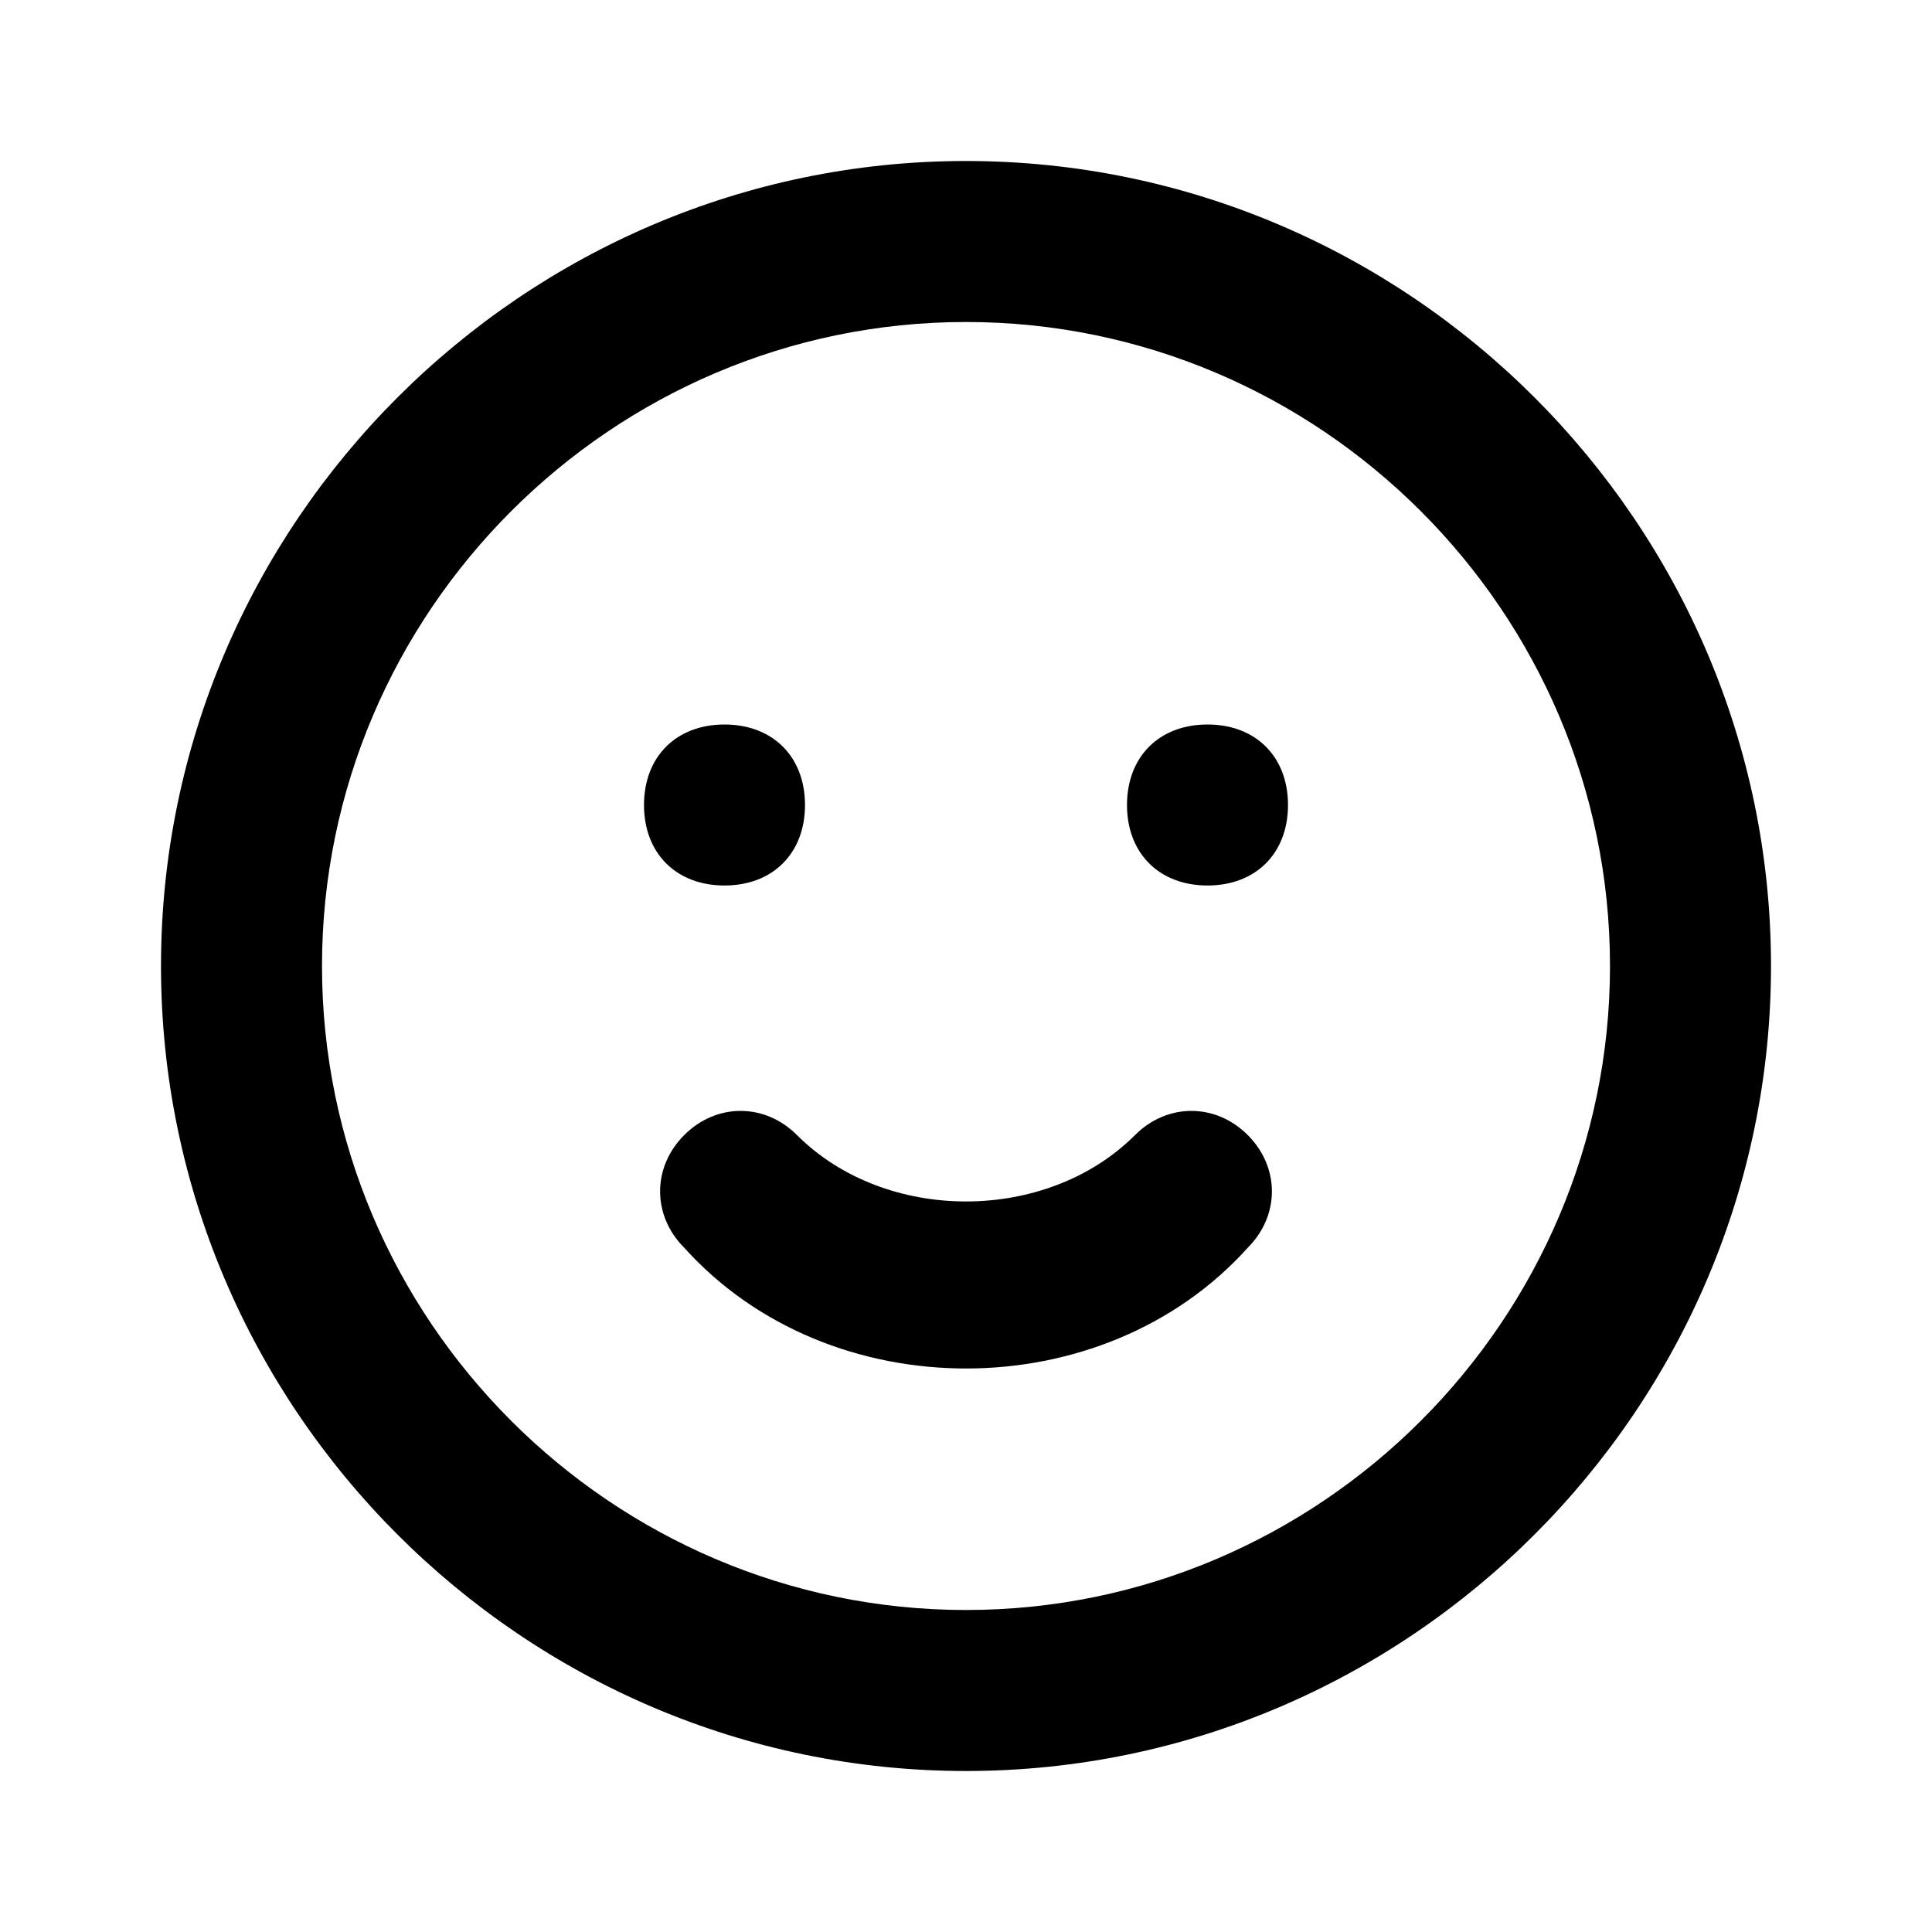
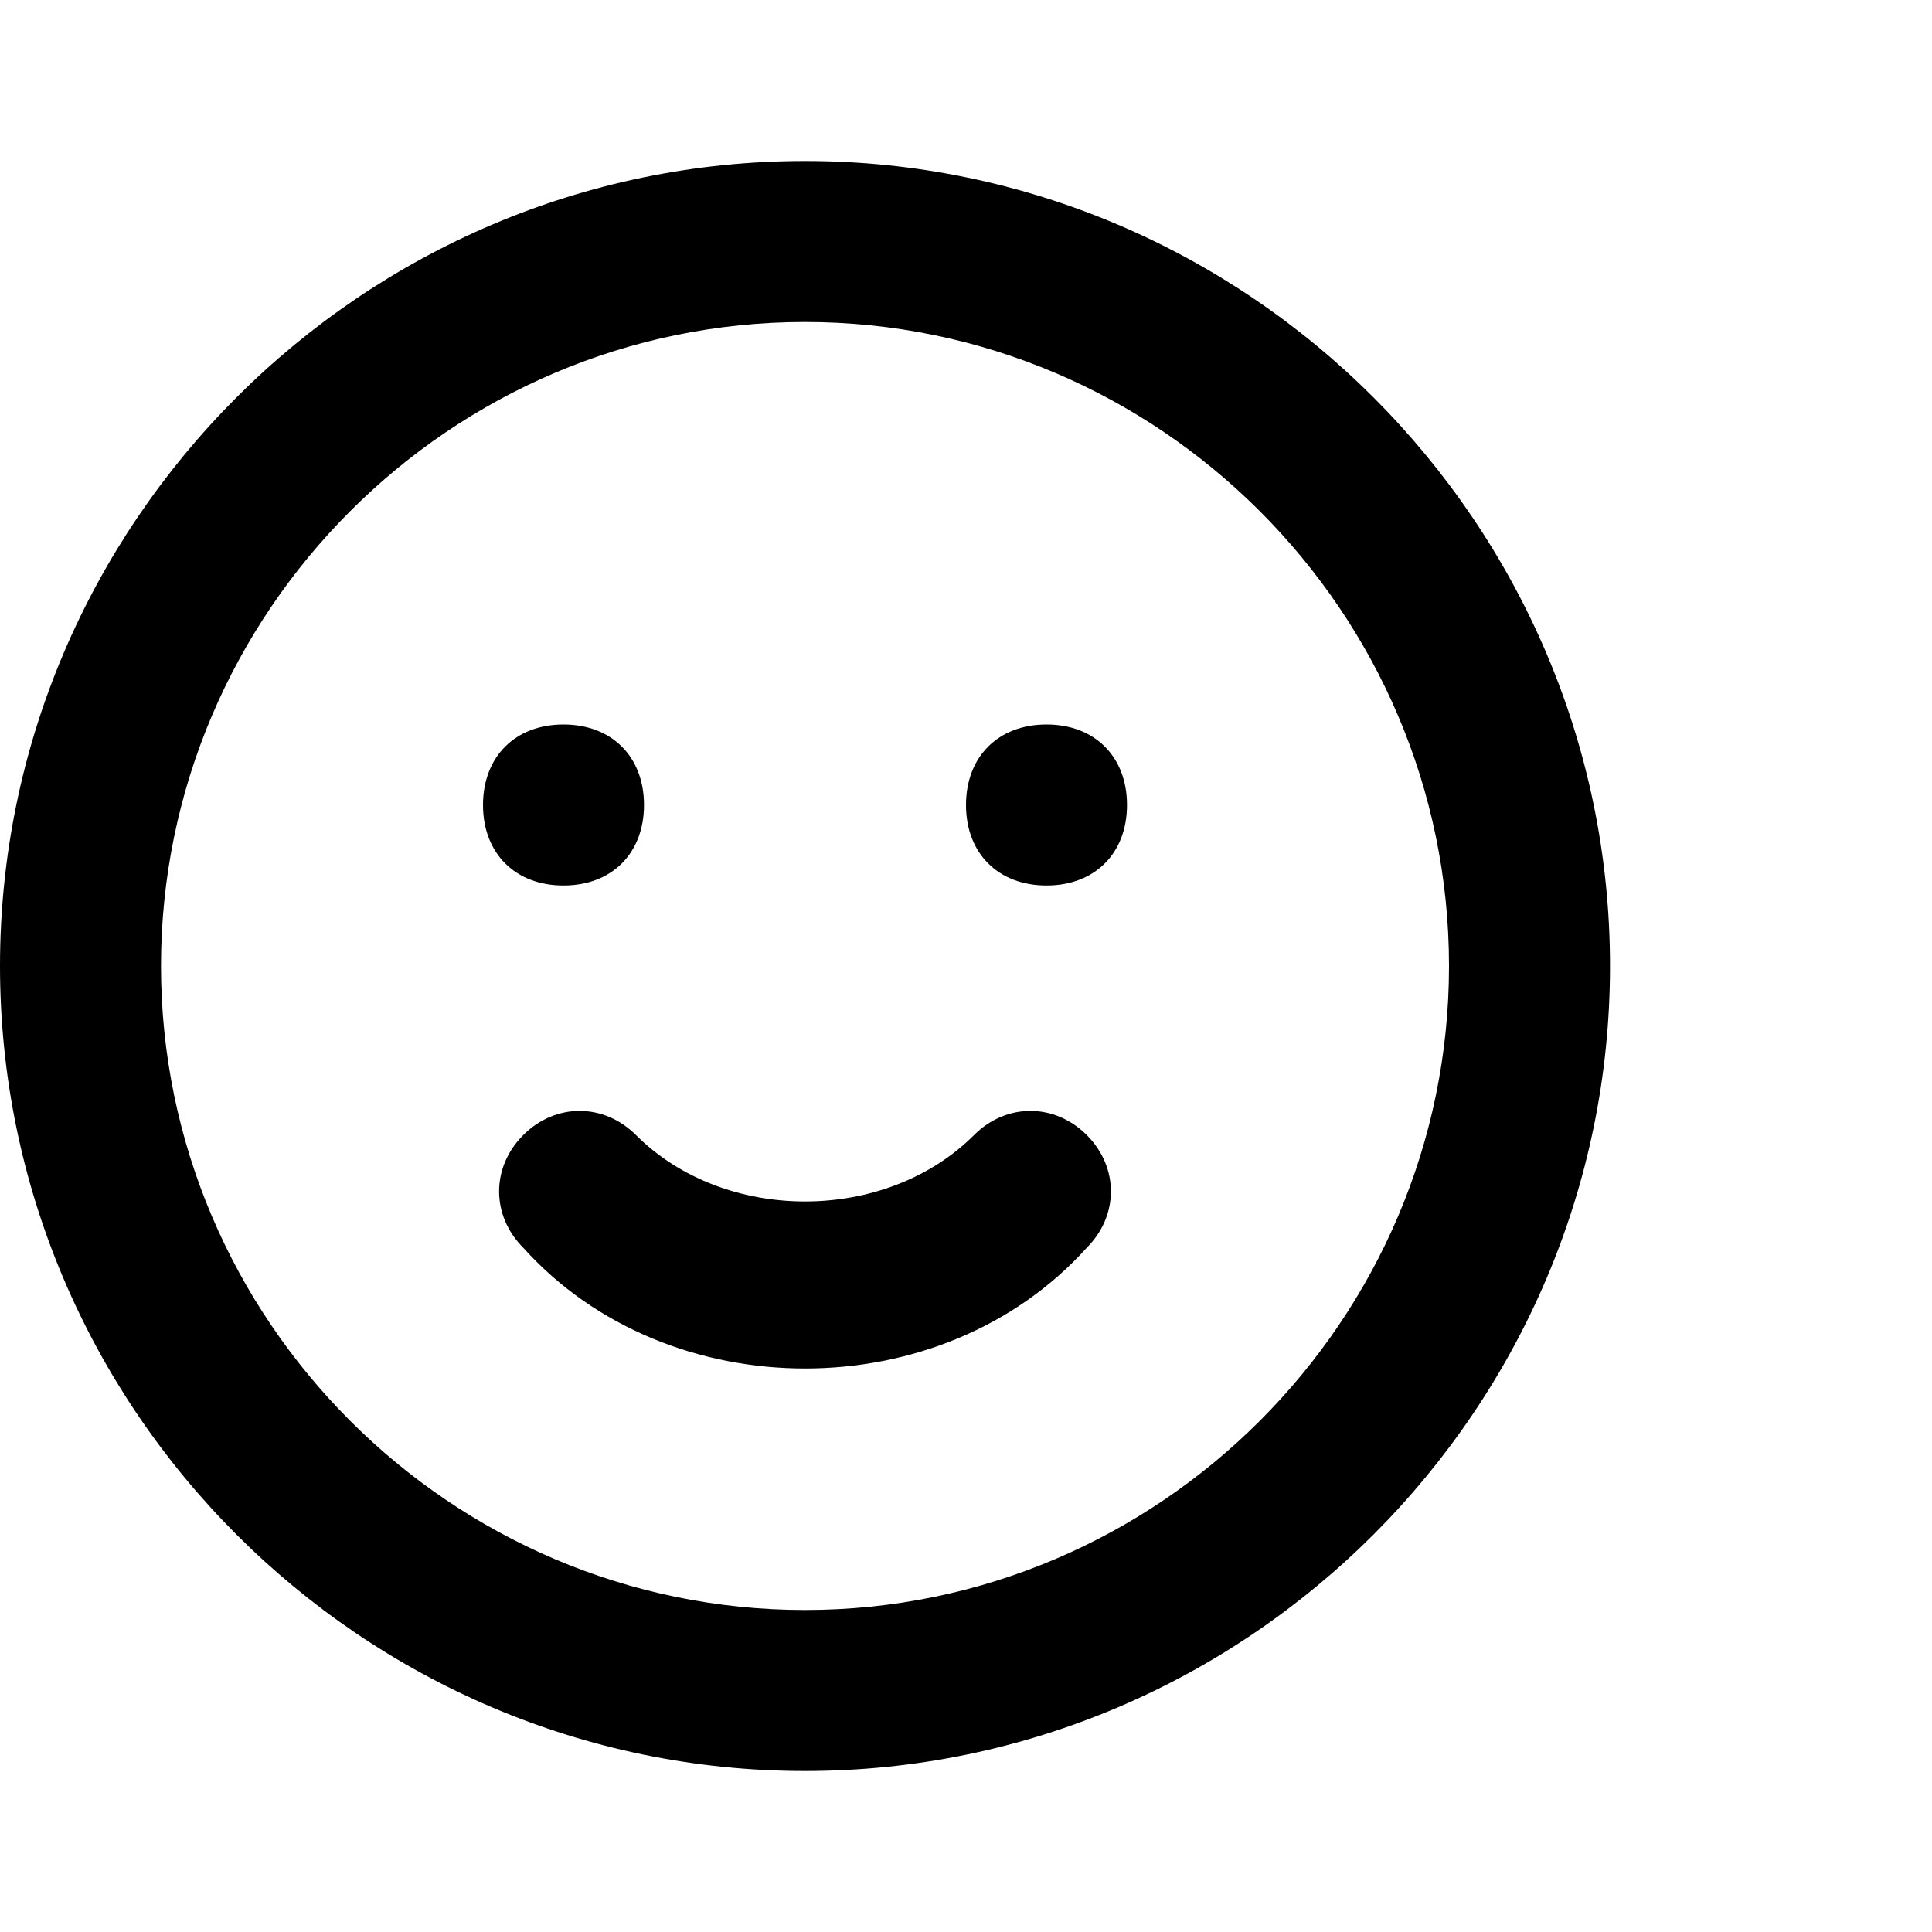
- <svg xmlns="http://www.w3.org/2000/svg" version="1.1" id="레이어_1" x="0px" y="0px" viewBox="0 0 24 24" style="enable-background:new 0 0 24 24;" xml:space="preserve">
+ <svg xmlns="http://www.w3.org/2000/svg" version="1.1" id="레이어_1" x="0px" y="0px" viewBox="2 0 24 24" style="enable-background:new 0 0 24 24;" xml:space="preserve">
  <g>
    <path d="M12,22C6.5,22,2,17.5,2,12S6.5,2,12,2c5.5,0,10,4.5,10,10S17.5,22,12,22z M12,4c-4.4,0-8,3.6-8,8c0,4.4,3.6,8,8,8   s8-3.6,8-8C20,7.6,16.4,4,12,4z M12,17c-1.3,0-2.6-0.5-3.5-1.5c-0.4-0.4-0.4-1,0-1.4s1-0.4,1.4,0c1.1,1.1,3.1,1.1,4.2,0   c0.4-0.4,1-0.4,1.4,0s0.4,1,0,1.4C14.6,16.5,13.3,17,12,17z M15,11c-0.6,0-1-0.4-1-1s0.4-1,1-1h0c0.6,0,1,0.4,1,1S15.6,11,15,11z    M9,11c-0.6,0-1-0.4-1-1s0.4-1,1-1h0c0.6,0,1,0.4,1,1S9.6,11,9,11z" />
  </g>
</svg>
